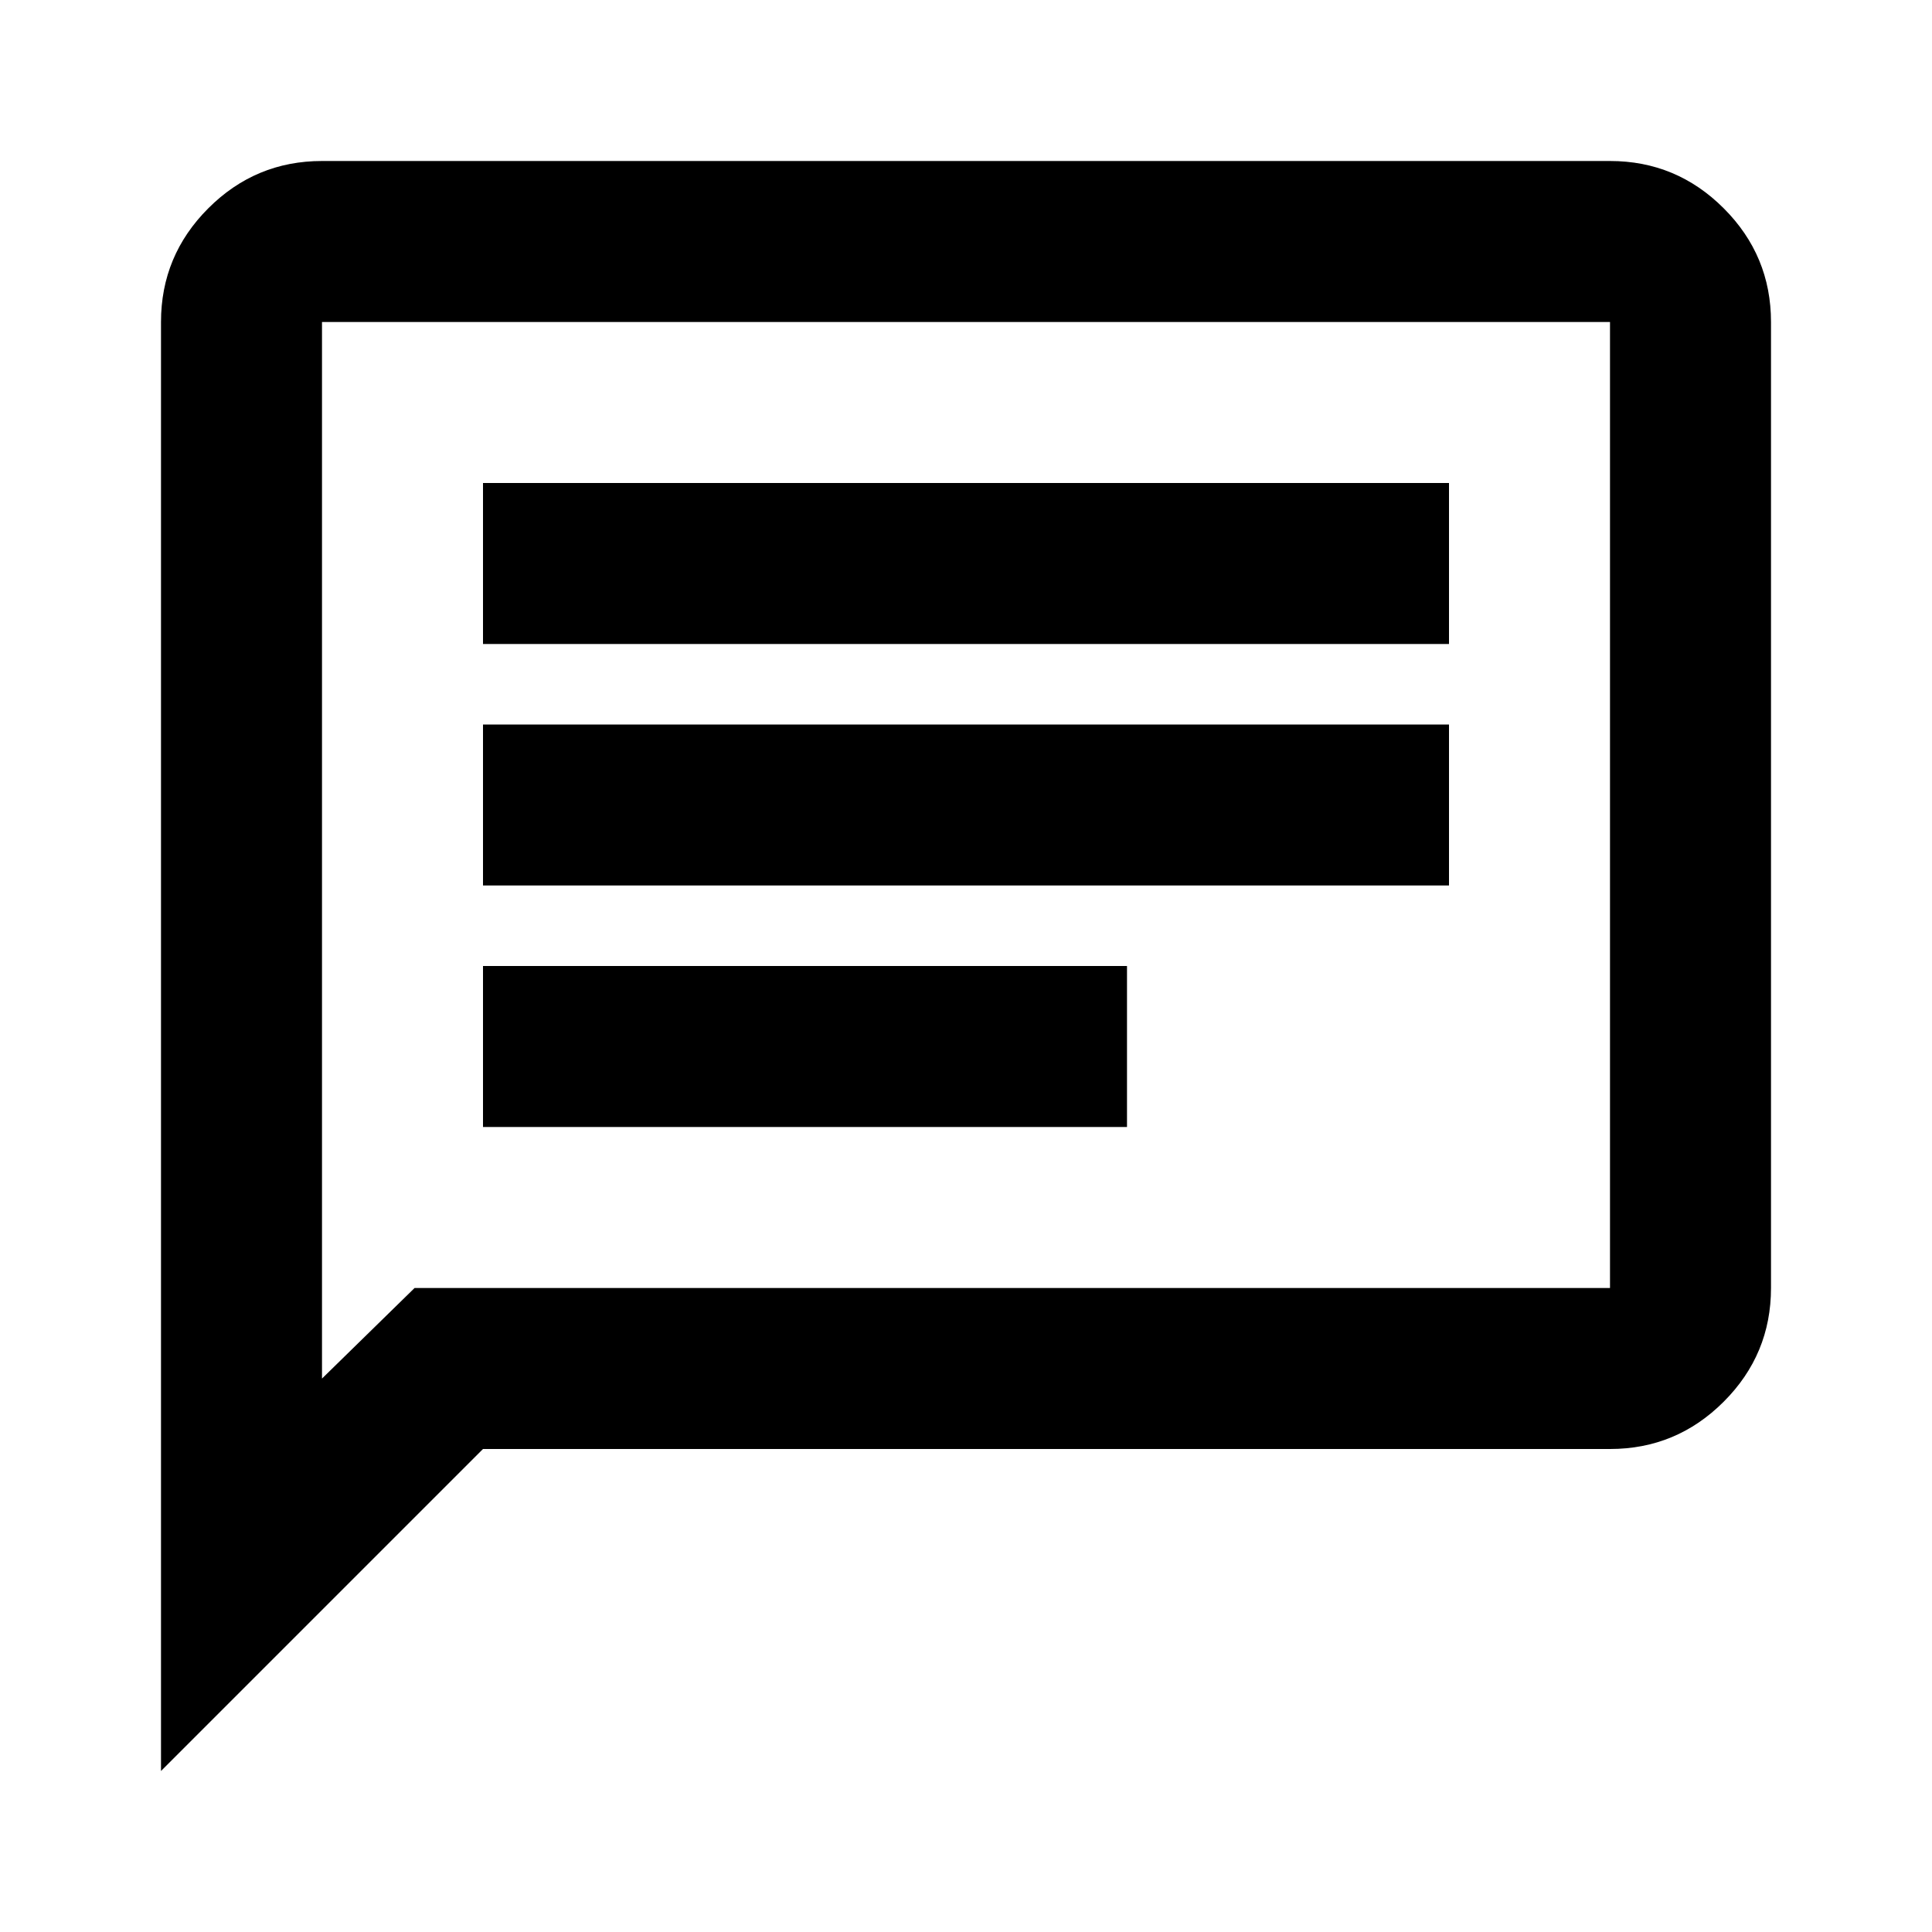
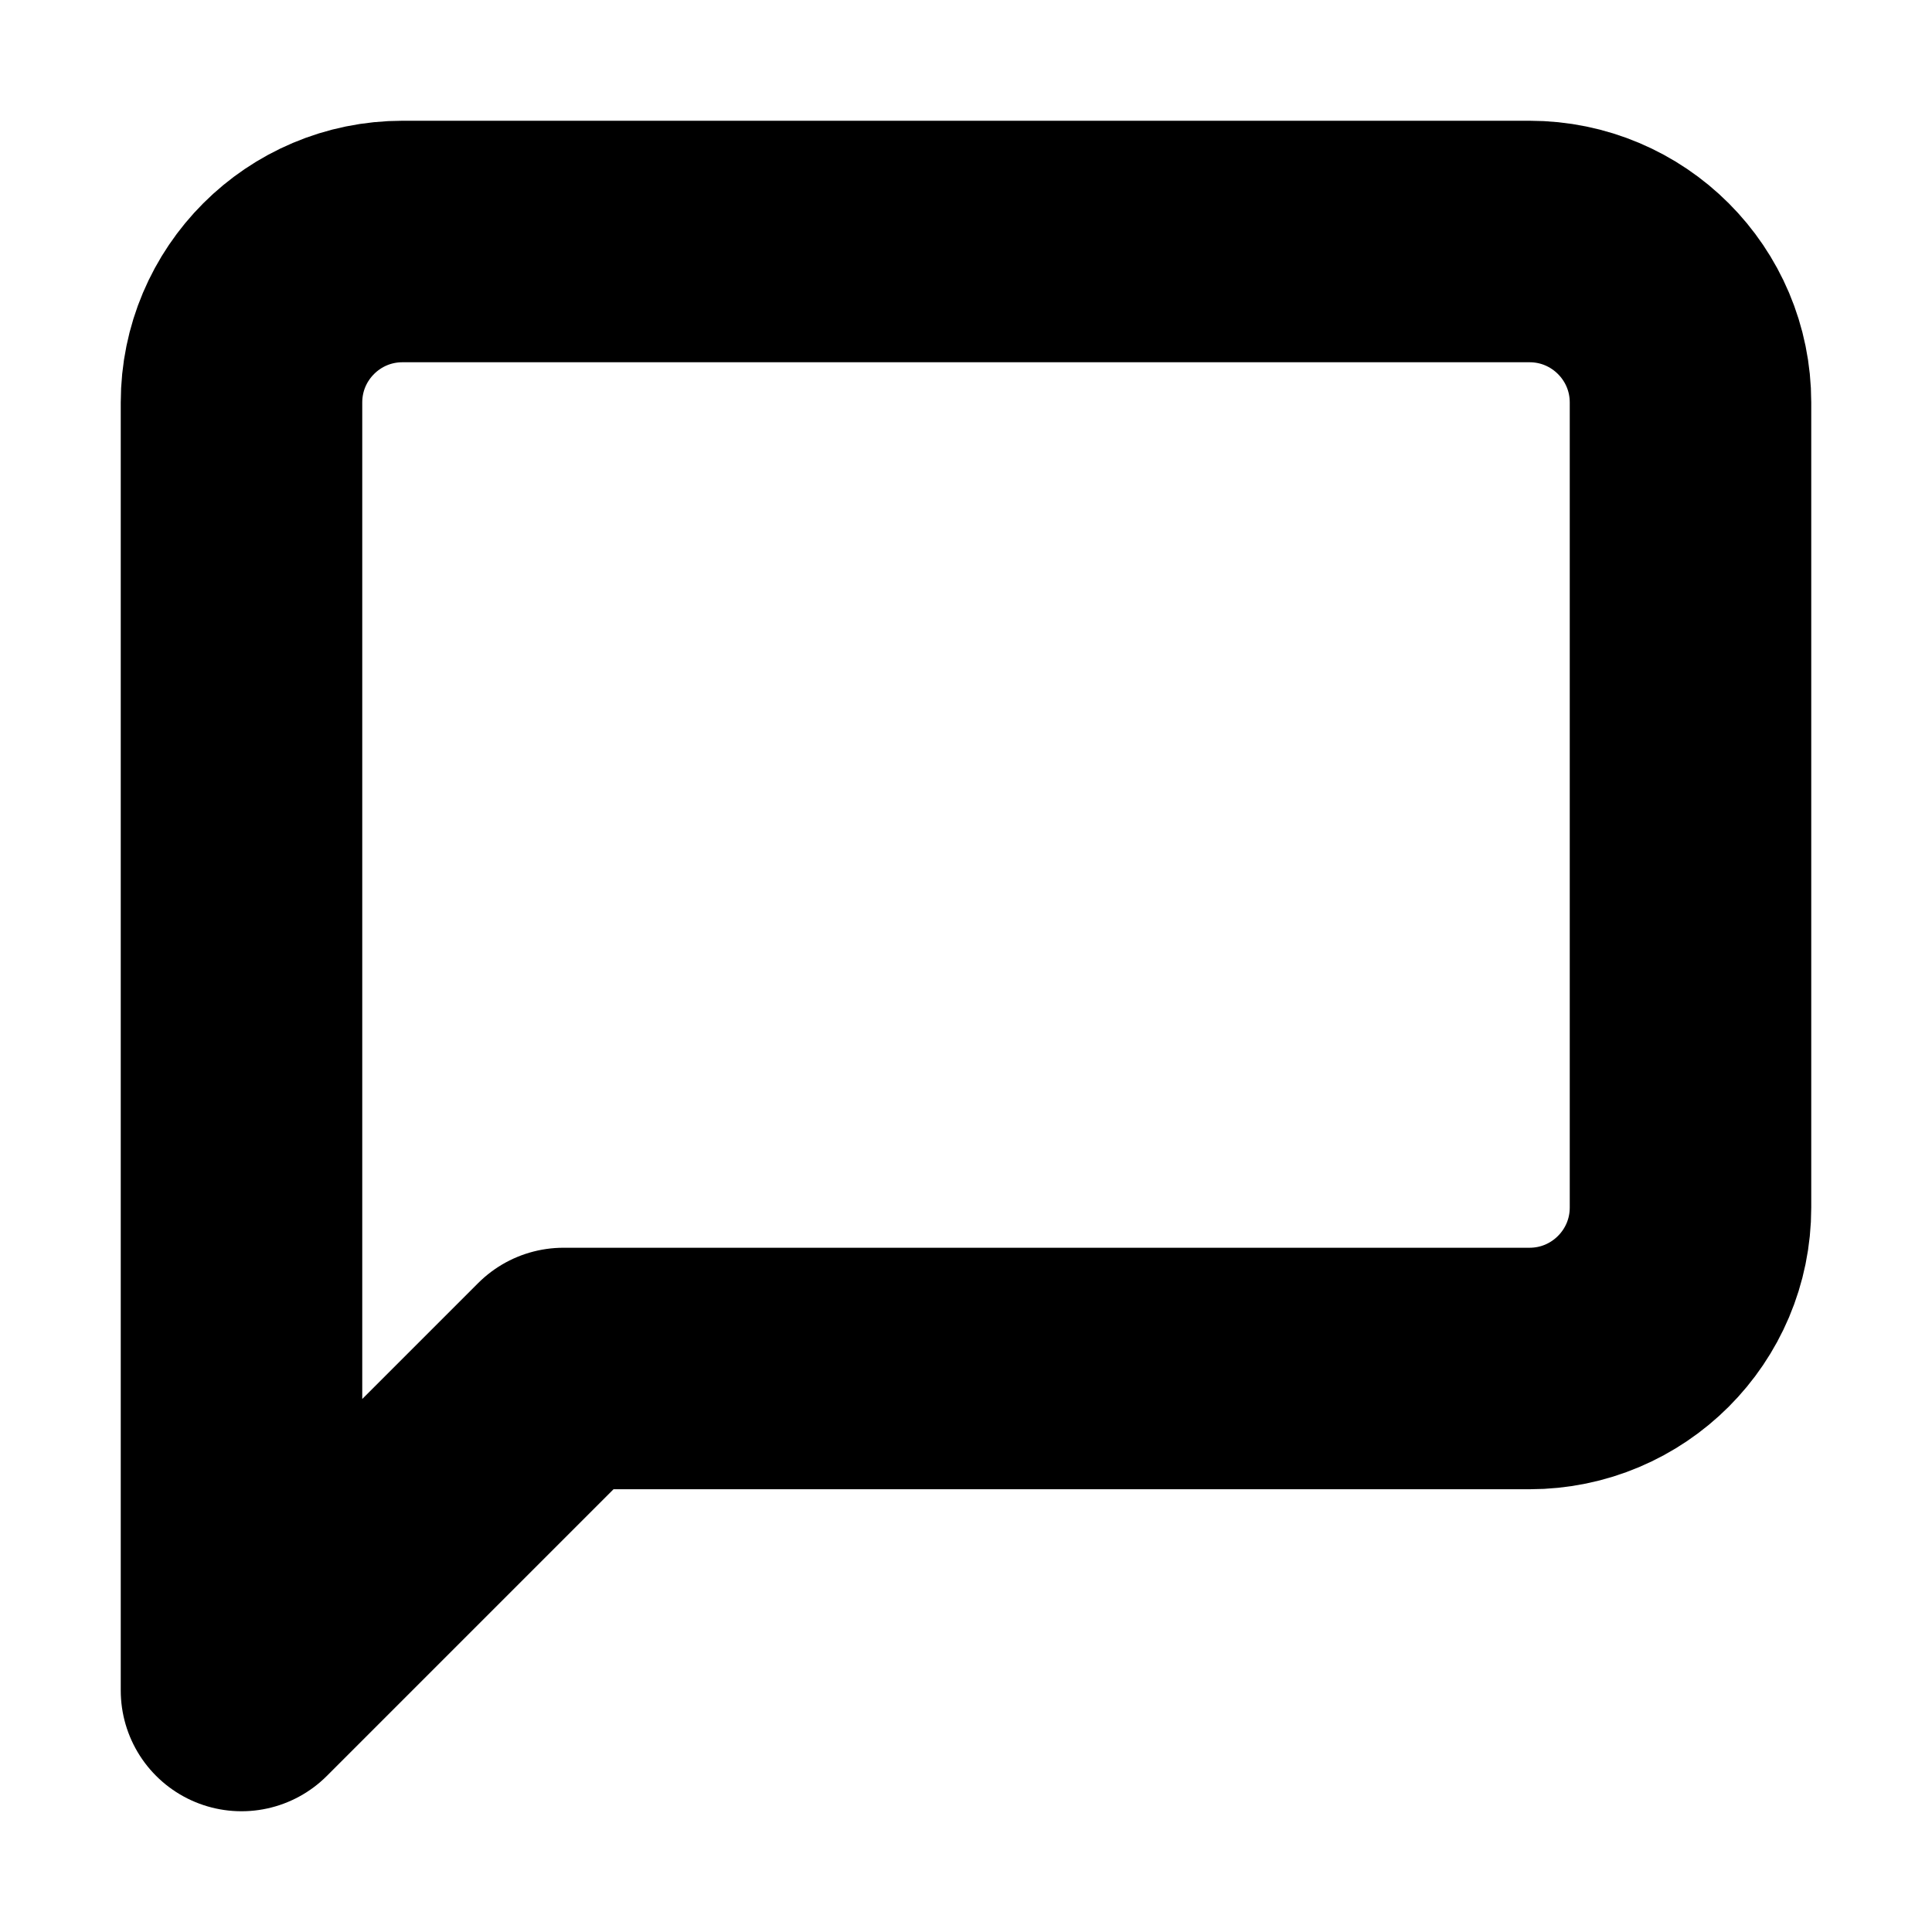
- <svg xmlns="http://www.w3.org/2000/svg" height="24" viewBox="0 -960 960 960" width="24">
-   <path d="M240-400h320v-80H240v80Zm0-120h480v-80H240v80Zm0-120h480v-80H240v80ZM80-80v-720q0-33 23.5-56.5T160-880h640q33 0 56.5 23.5T880-800v480q0 33-23.5 56.5T800-240H240L80-80Zm126-240h594v-480H160v525l46-45Zm-46 0v-480 480Z" />
+ <svg xmlns="http://www.w3.org/2000/svg" width="24" height="24" viewBox="0 0 24 24" fill="none" stroke="#000000" stroke-width="3" stroke-linecap="round" stroke-linejoin="round">
+   <path d="M21 15a2 2 0 0 1-2 2H7l-4 4V5a2 2 0 0 1 2-2h14a2 2 0 0 1 2 2z" />
</svg>
